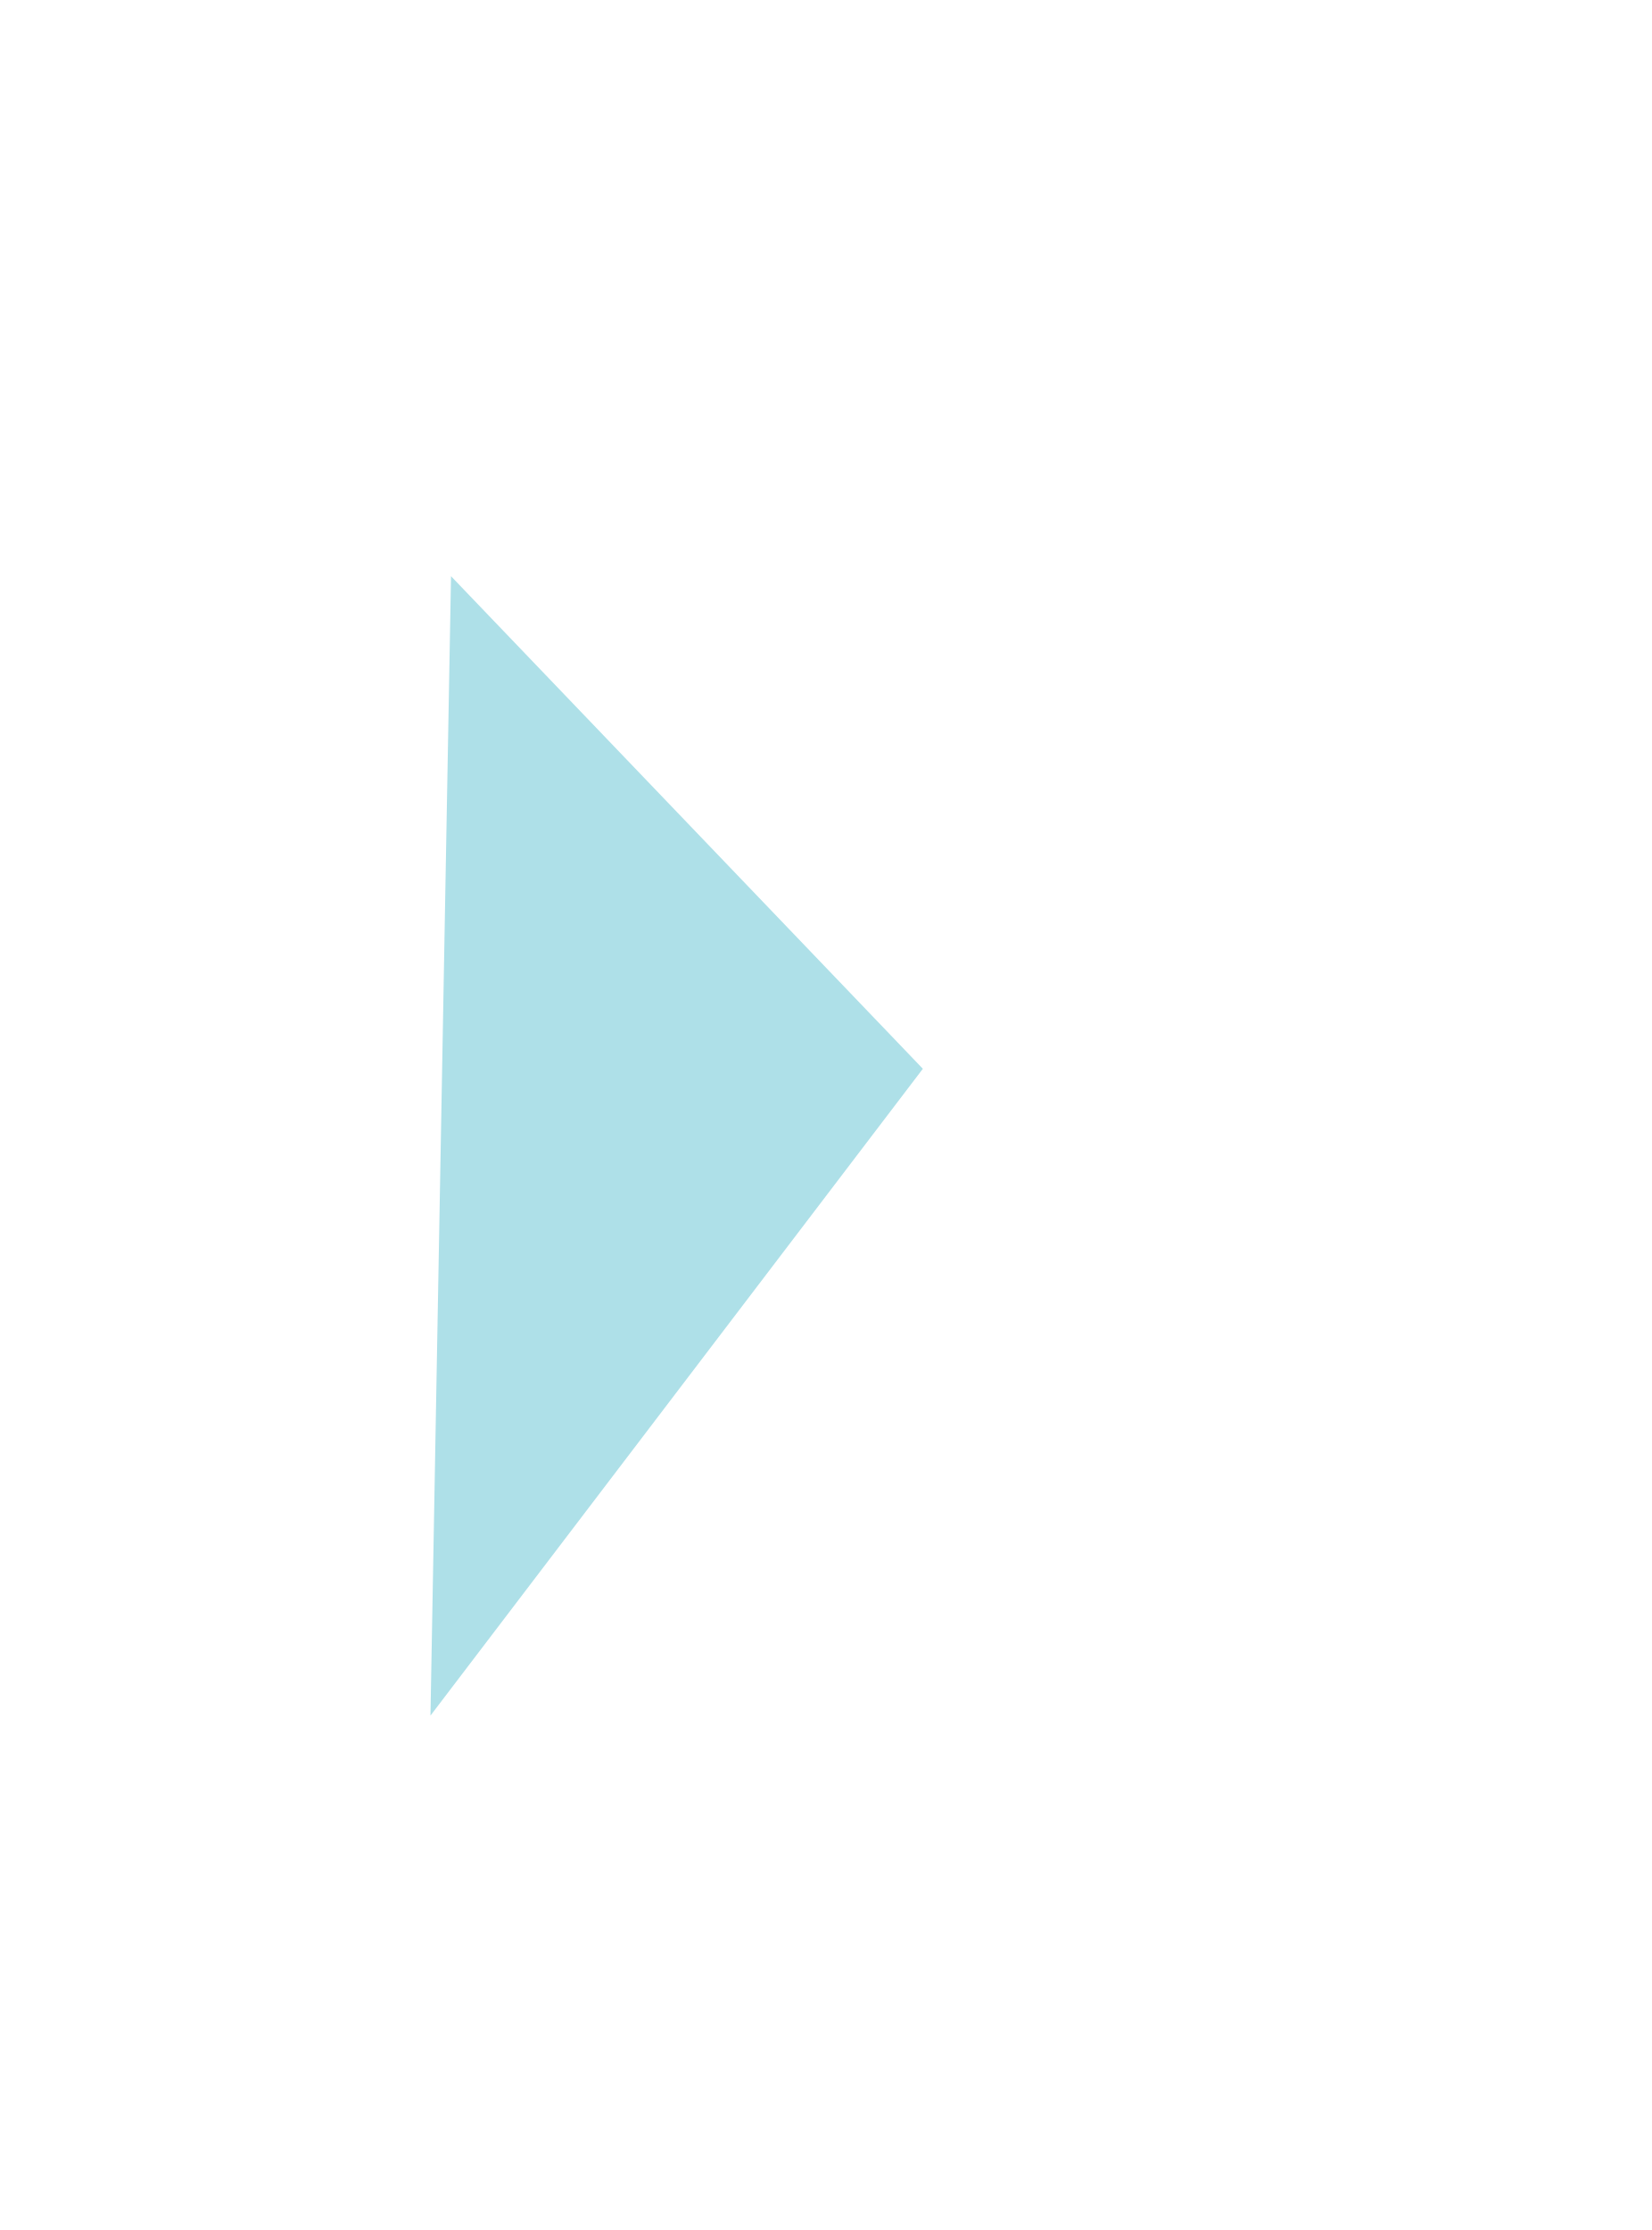
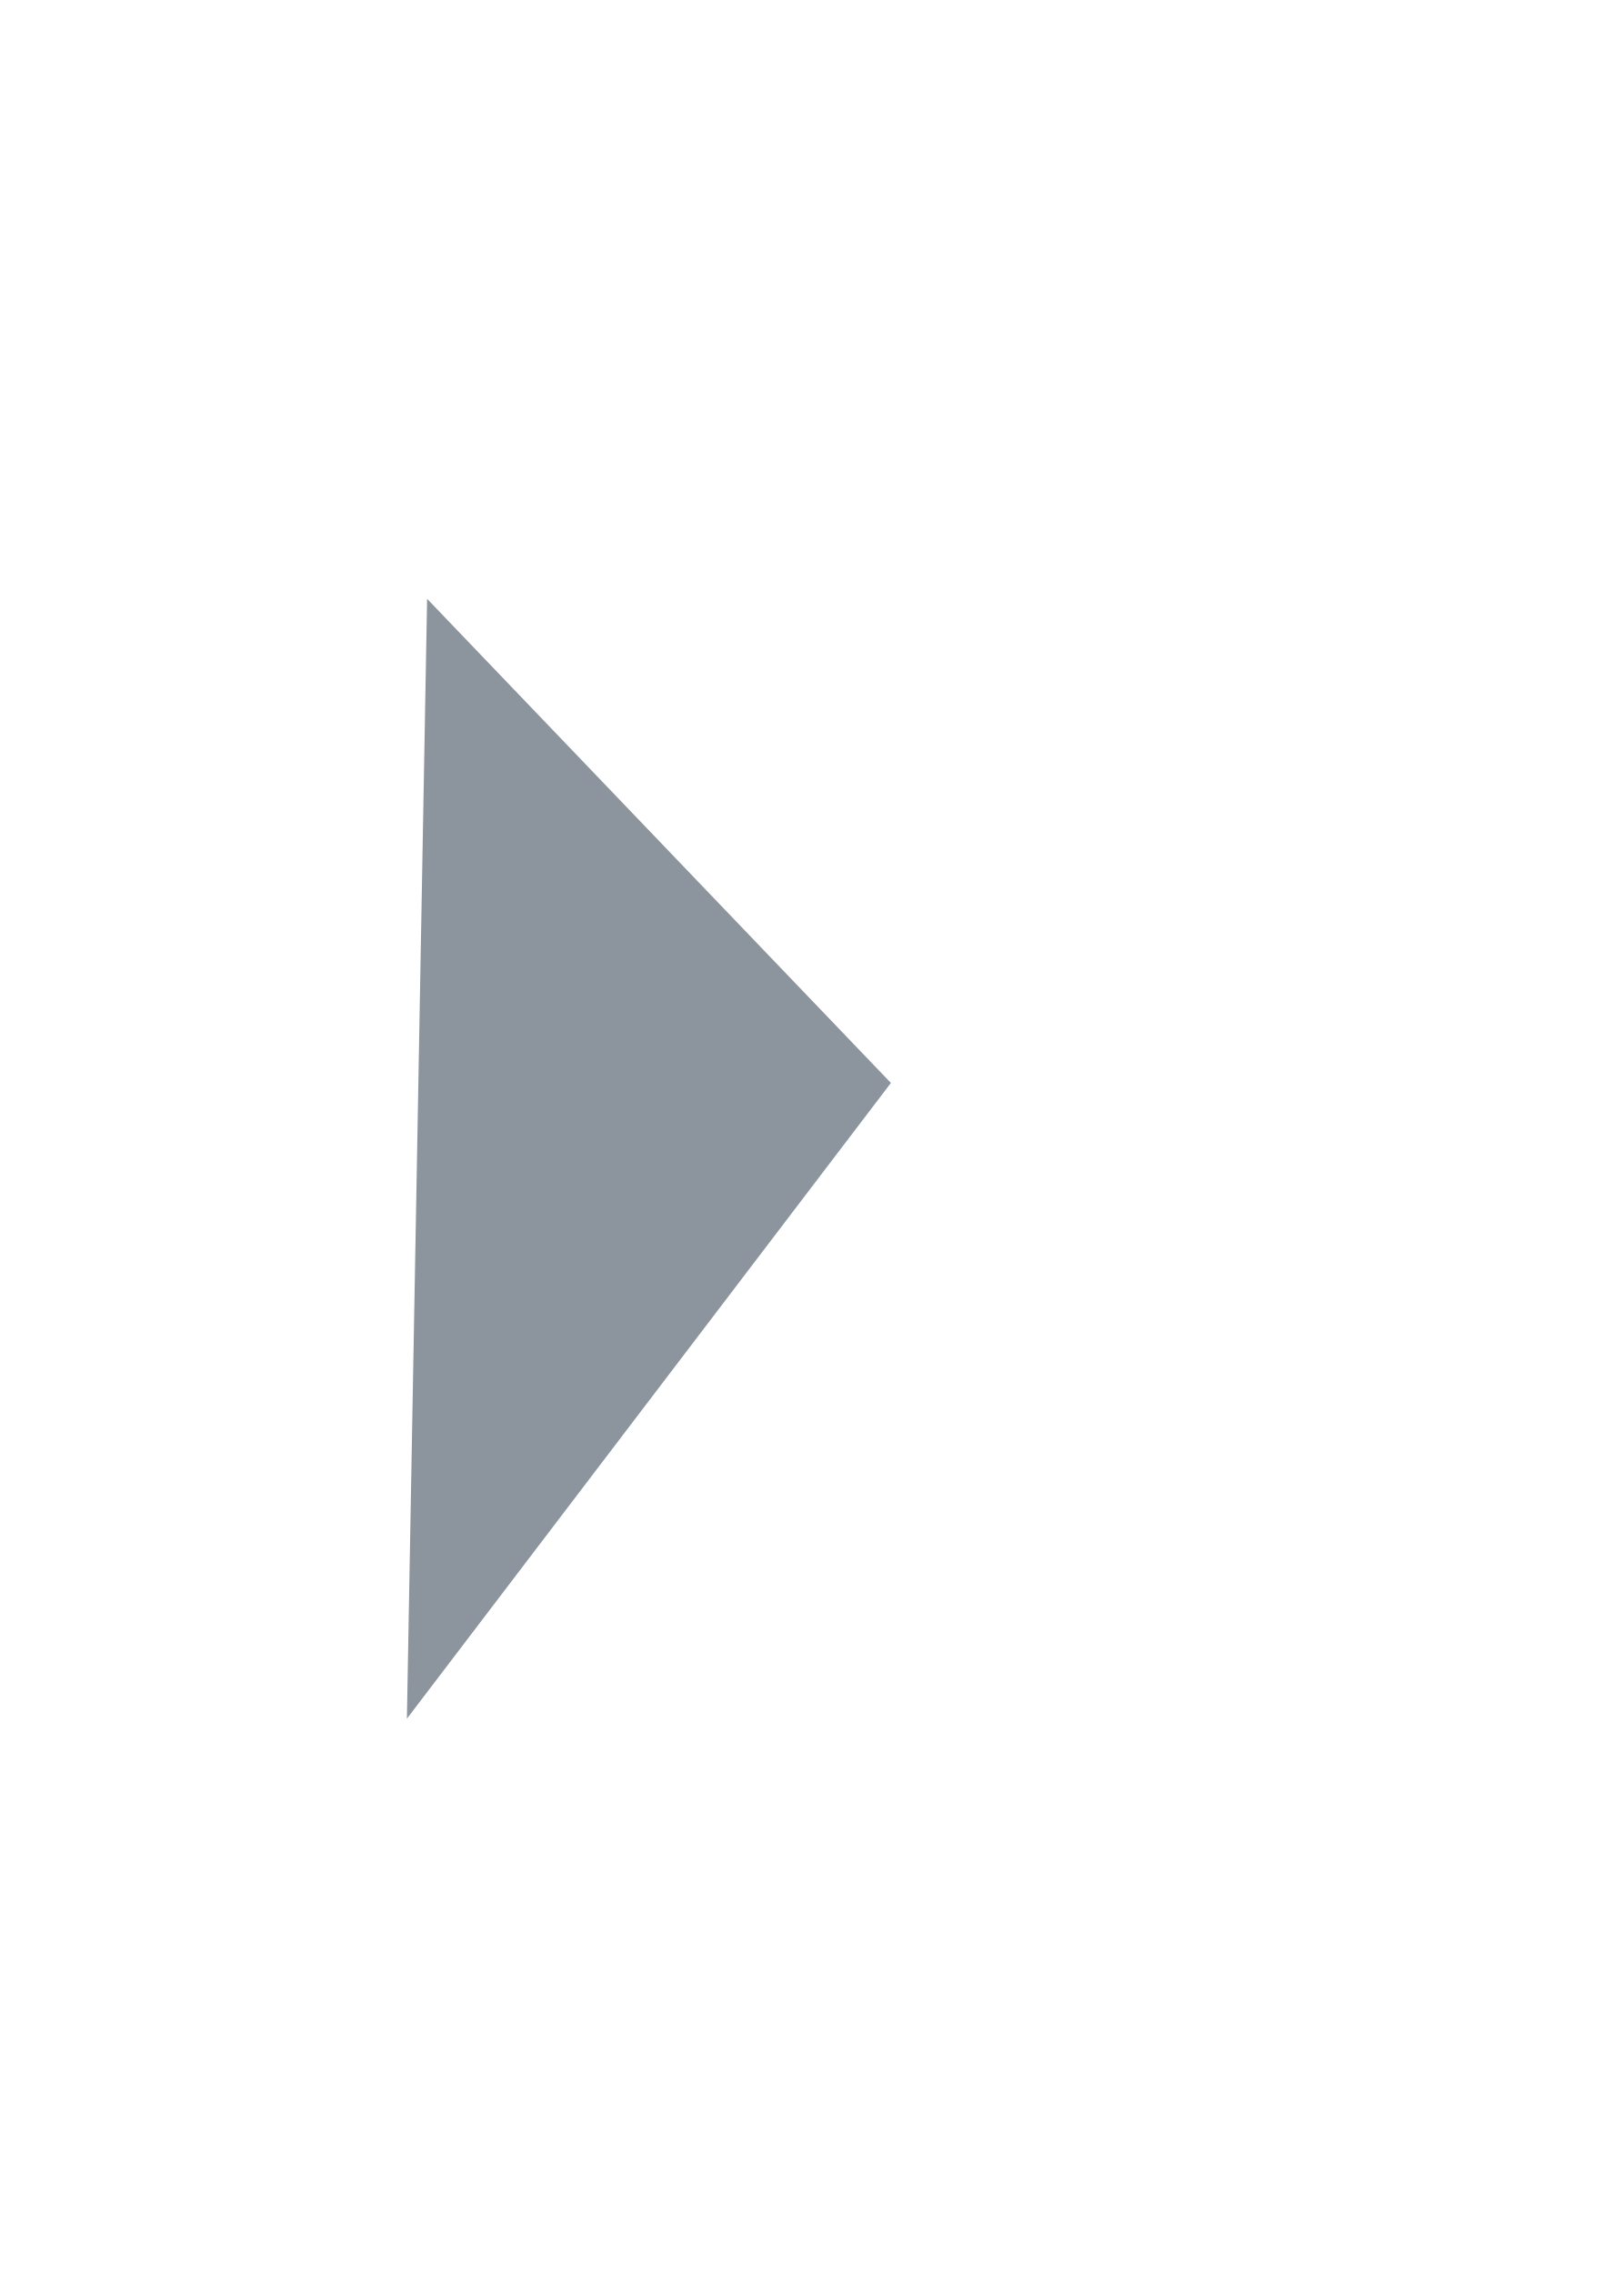
- <svg xmlns="http://www.w3.org/2000/svg" version="1.1" x="0px" y="0px" width="200px" height="270px" viewBox="0 0 200 270" style="enable-background:new 0 0 200 270;" xml:space="preserve">
+ <svg xmlns="http://www.w3.org/2000/svg" version="1.1" x="0px" y="0px" width="200px" height="280px" viewBox="0 0 200 280" style="enable-background:new 0 0 200 280;" xml:space="preserve">
  <g id="_x32_0-3">
-     <polygon style="fill:#AEE0E8;" points="52.118,207.72 111.735,129.404 54.607,69.764  " />
+     <polygon style="fill:#8C959D;" points="50.118,211.72 109.735,133.404 52.607,73.764  " />
  </g>
  <g id="Layer_1">
</g>
</svg>
